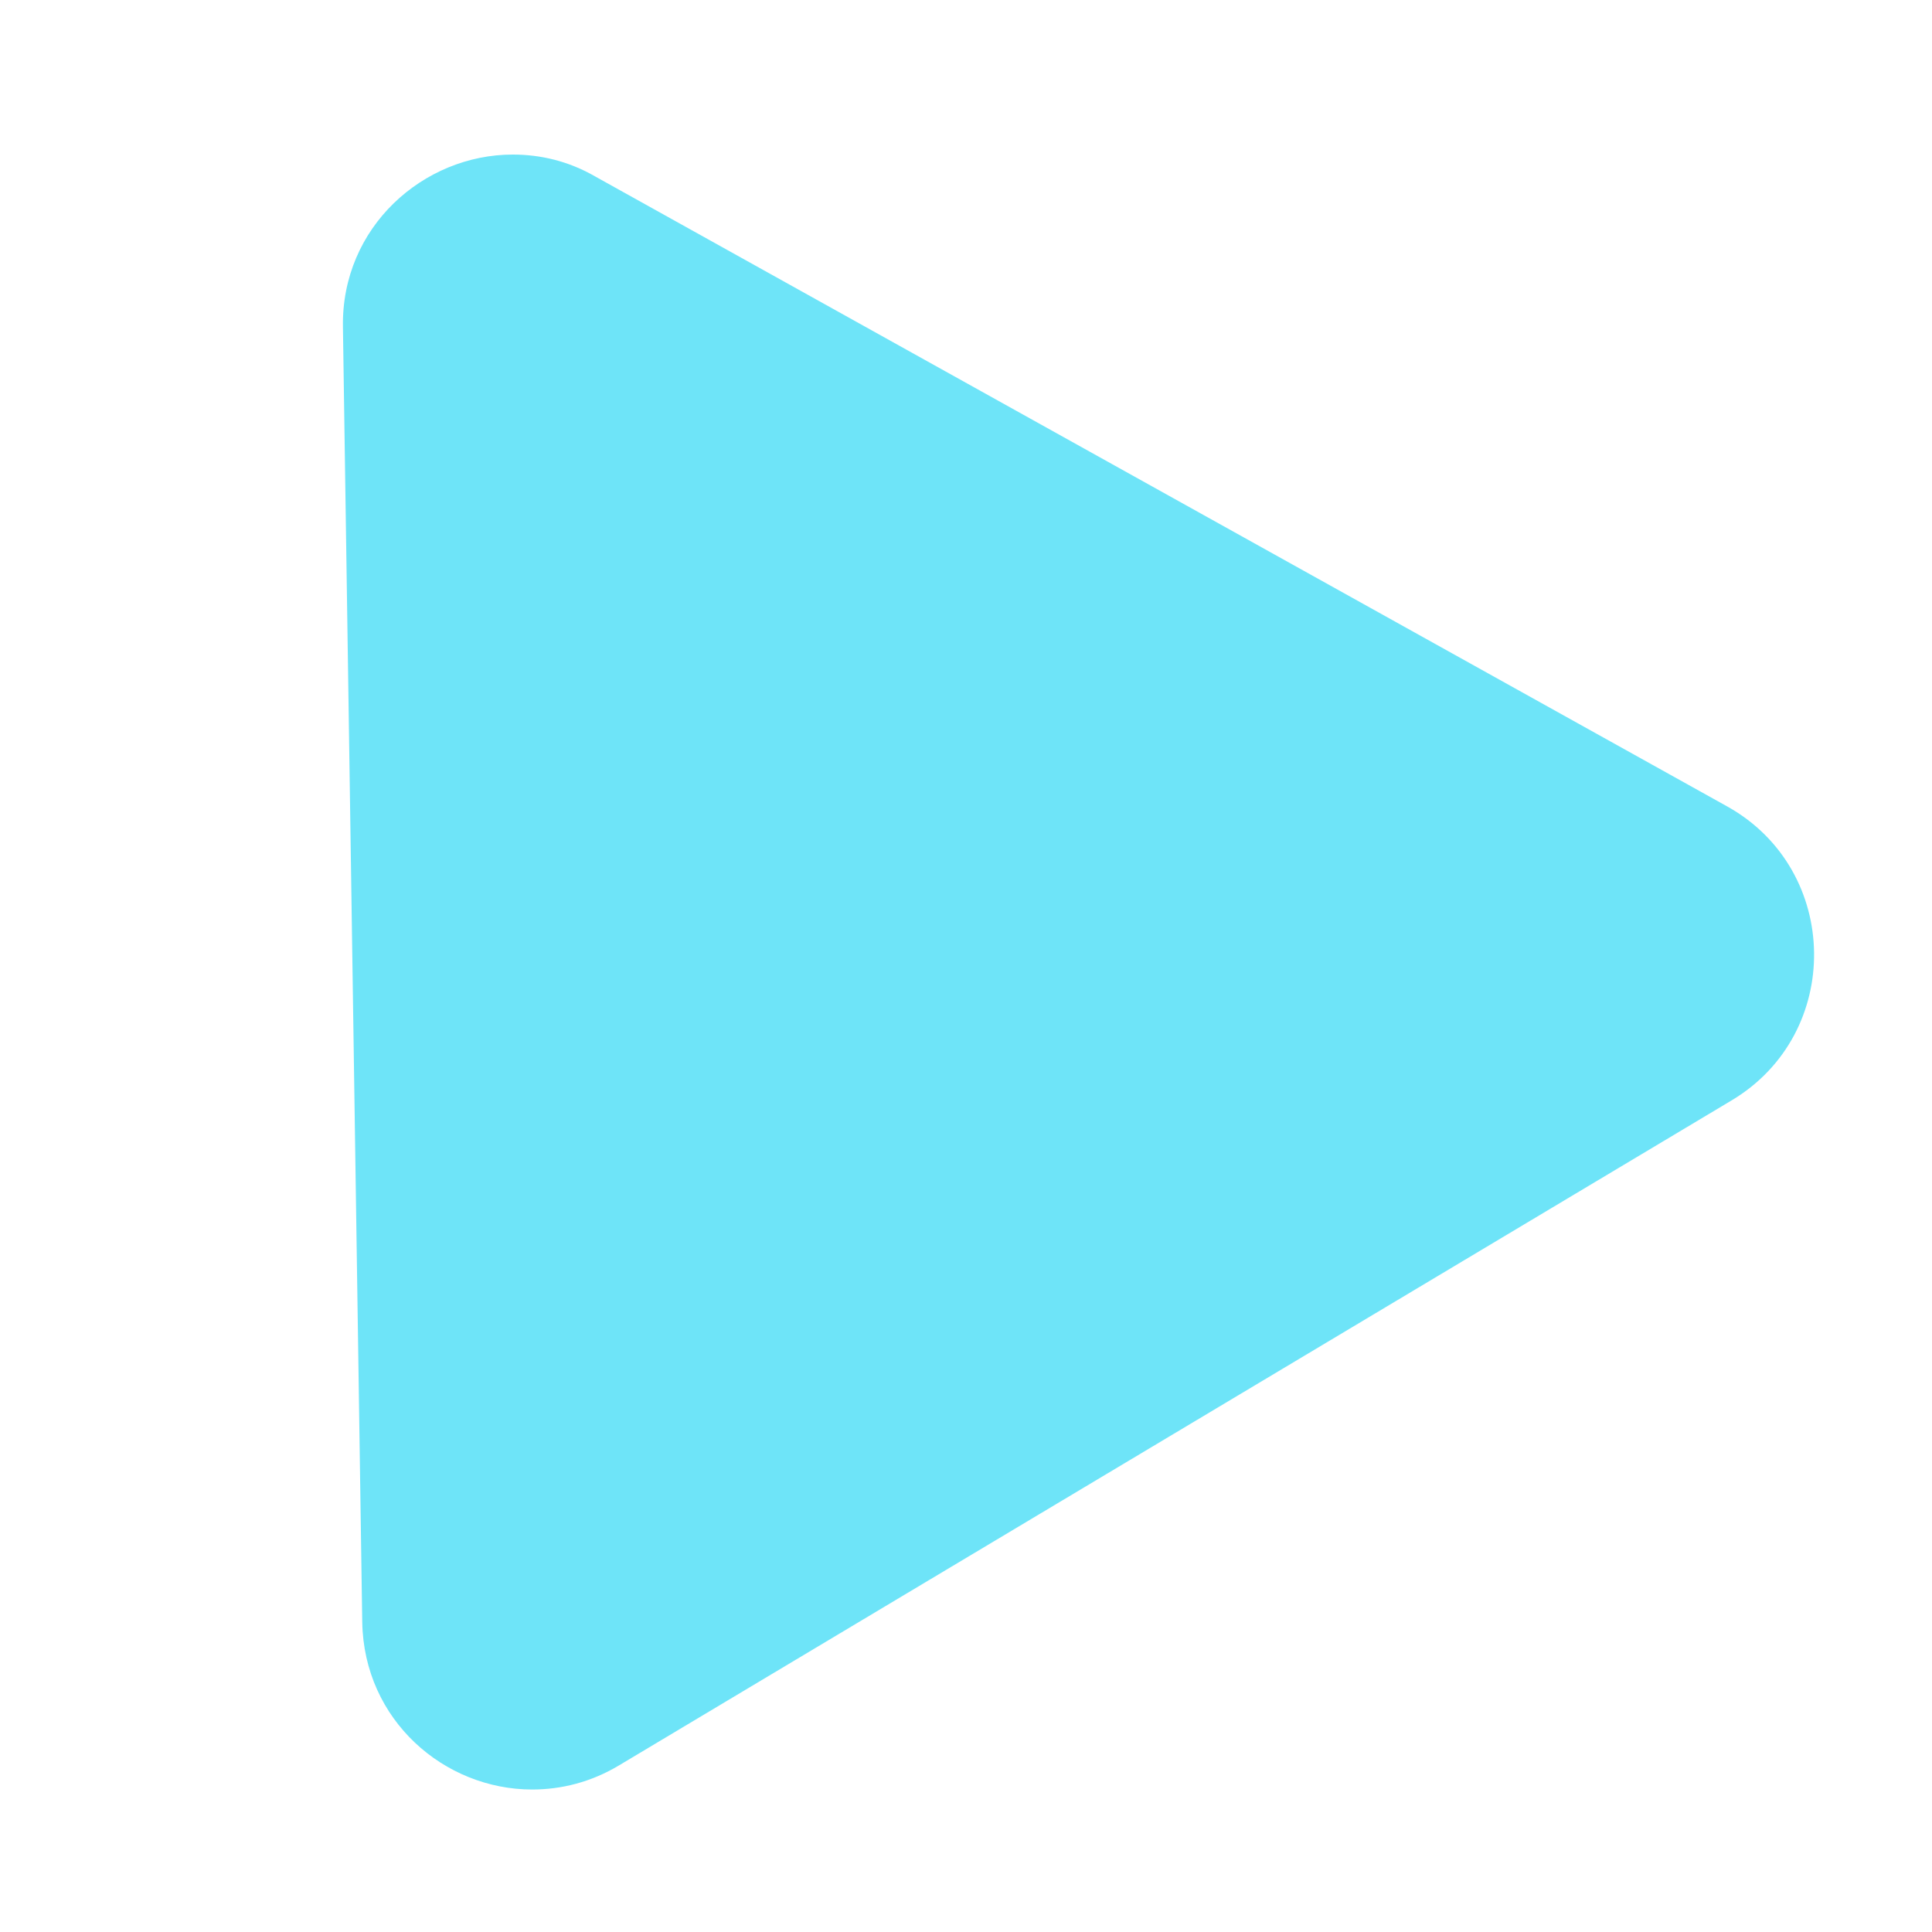
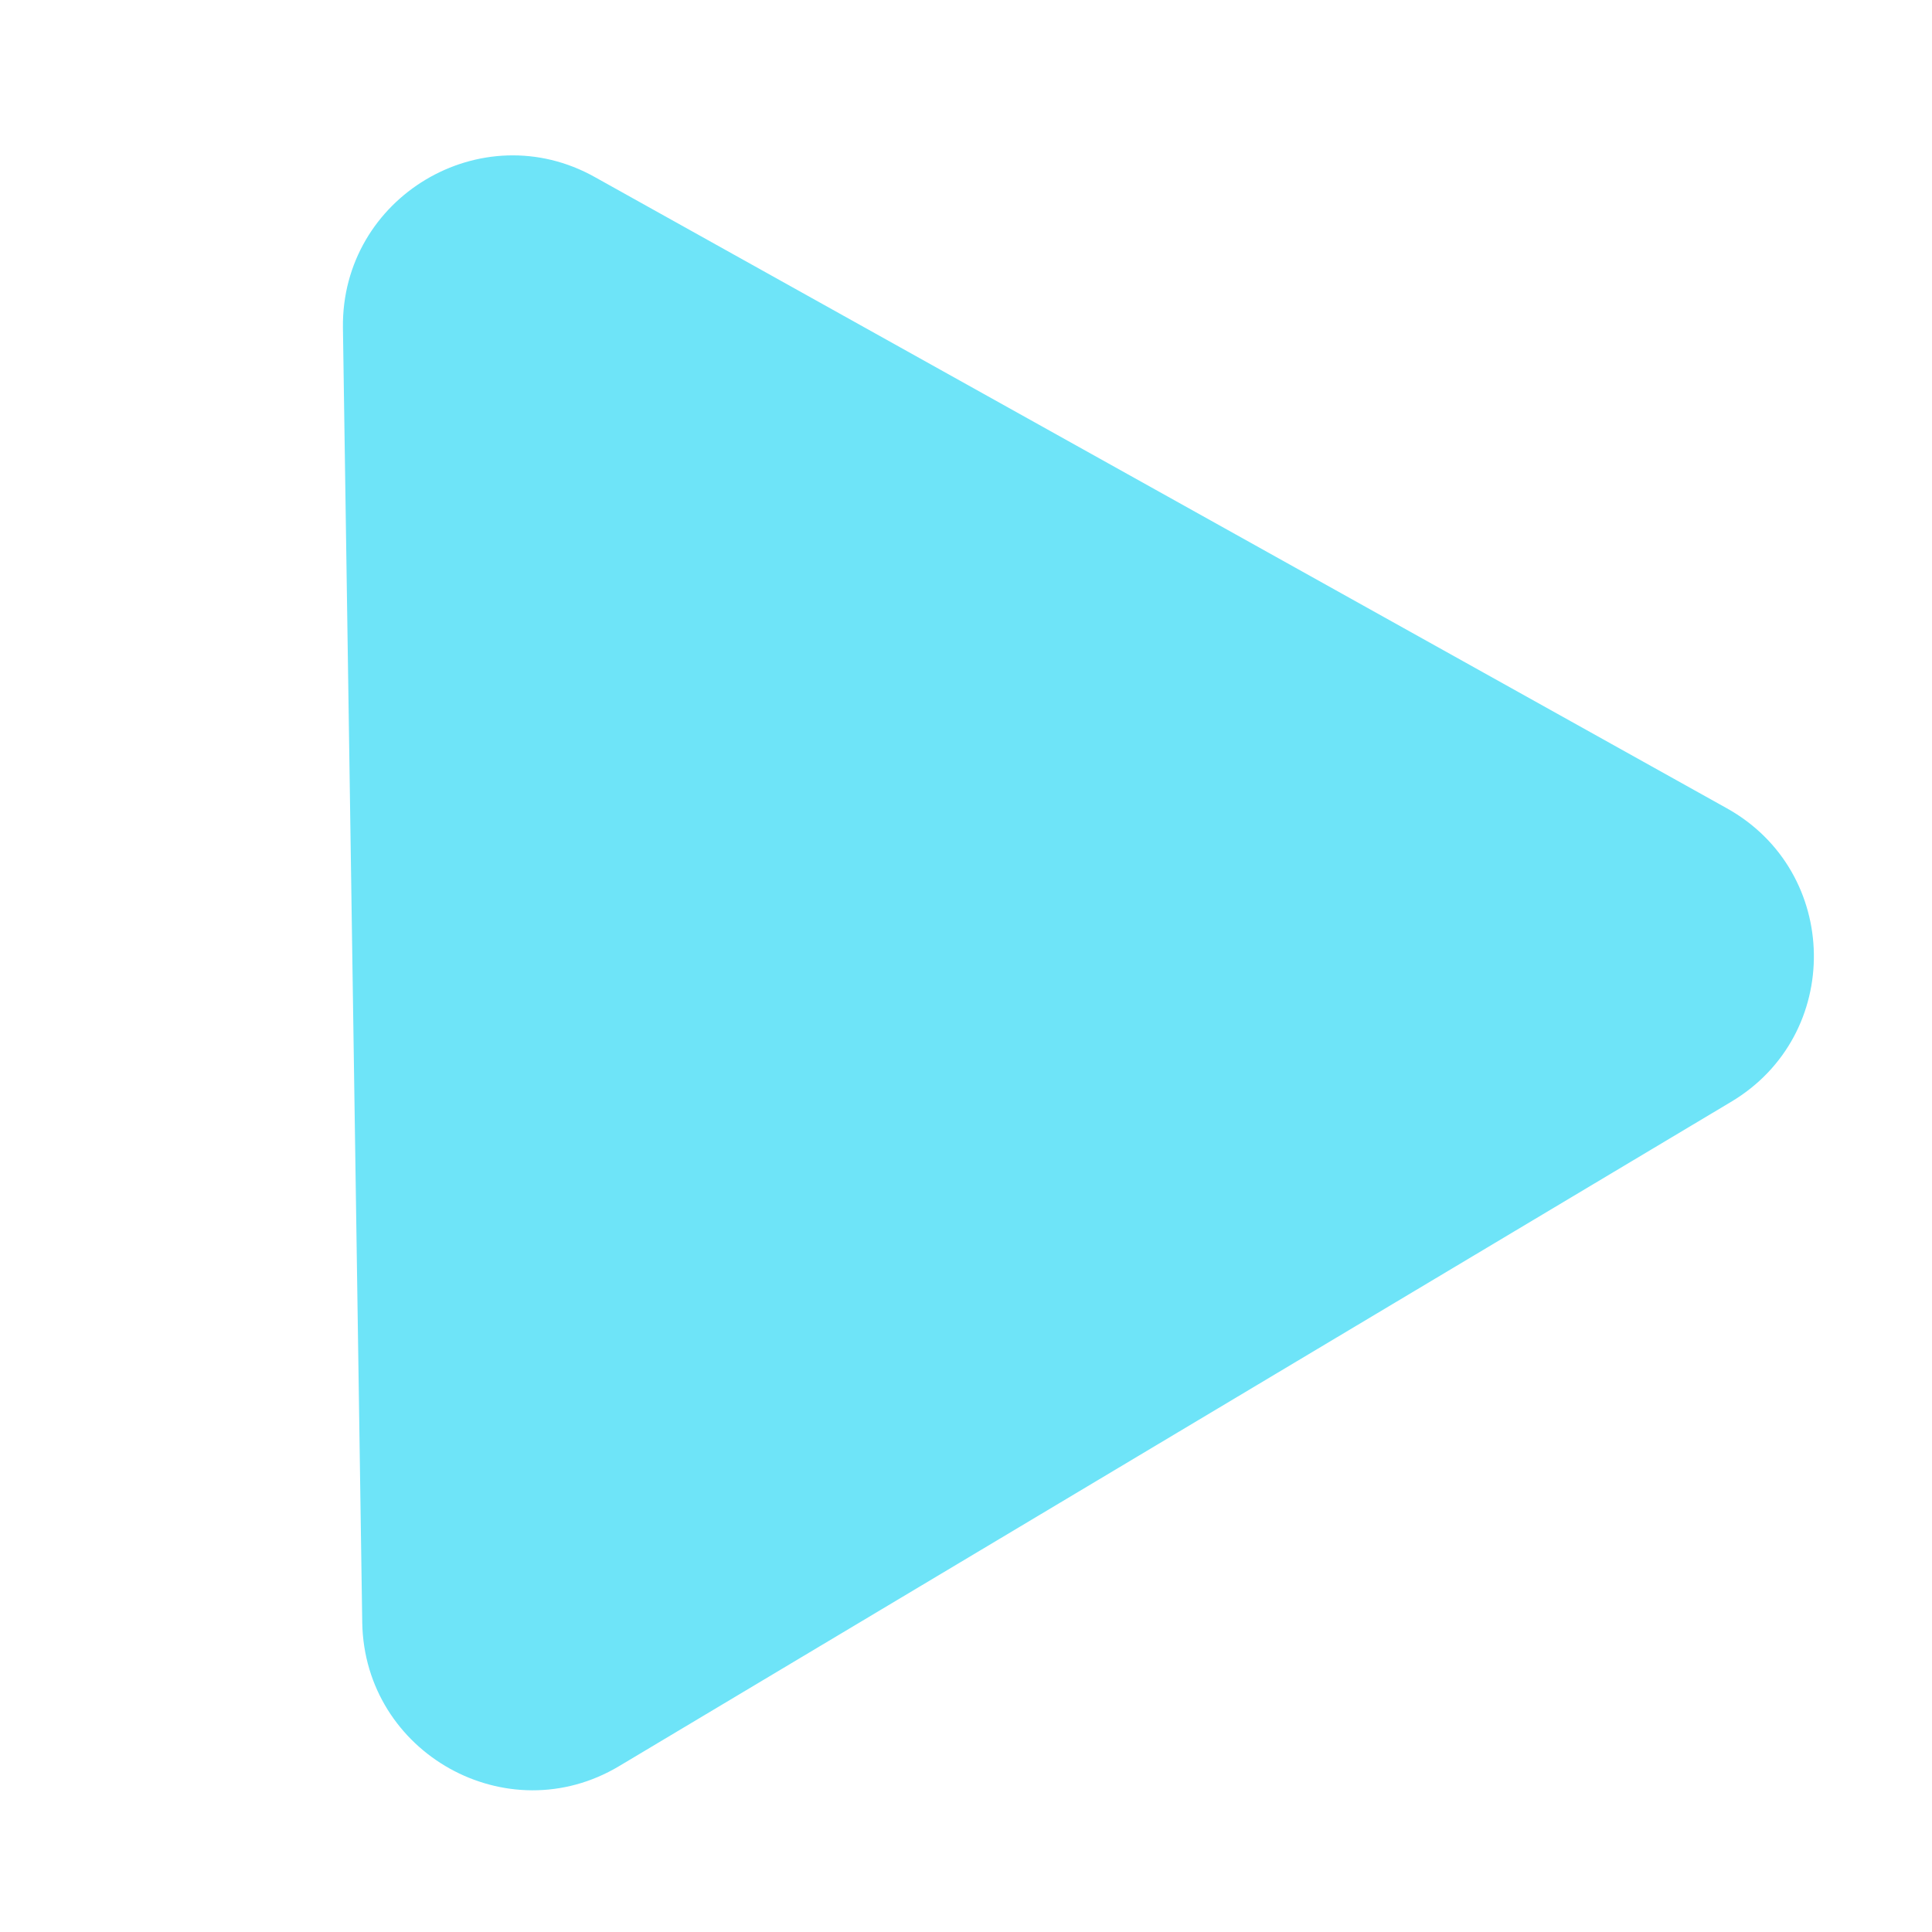
<svg xmlns="http://www.w3.org/2000/svg" id="a" viewBox="0 0 24 24">
-   <path d="M6.61,20.49c-.12,0-.36-.09-.36-.35l-.24-16.09c0-.06,0-.16,.1-.25,.07-.07,.17-.11,.26-.11,.06,0,.11,.02,.17,.05l14.06,7.84c.12,.07,.18,.17,.18,.31,0,.14-.06,.24-.17,.31L6.79,20.43c-.06,.04-.12,.05-.18,.05Z" fill="#6ee4f8" />
-   <path d="M7.79,6.42l9.85,5.49-9.68,5.78-.17-11.27M6.37,1.92c-1.11,0-2.13,.9-2.11,2.14l.24,16.09c.02,1.22,1.02,2.08,2.11,2.08,.36,0,.73-.09,1.08-.3l13.82-8.26c1.39-.83,1.36-2.86-.05-3.65L7.39,2.19c-.33-.19-.68-.27-1.02-.27h0Z" fill="#6ee4f8" />
+   <path d="M4.5,20.16l-.24-16.09c-.02-1.62,1.72-2.66,3.13-1.87l14.06,7.84c1.42,.79,1.45,2.82,.05,3.65L7.69,21.94c-1.39,.83-3.16-.16-3.19-1.78Z" fill="#6ee4f8" />
</svg>
